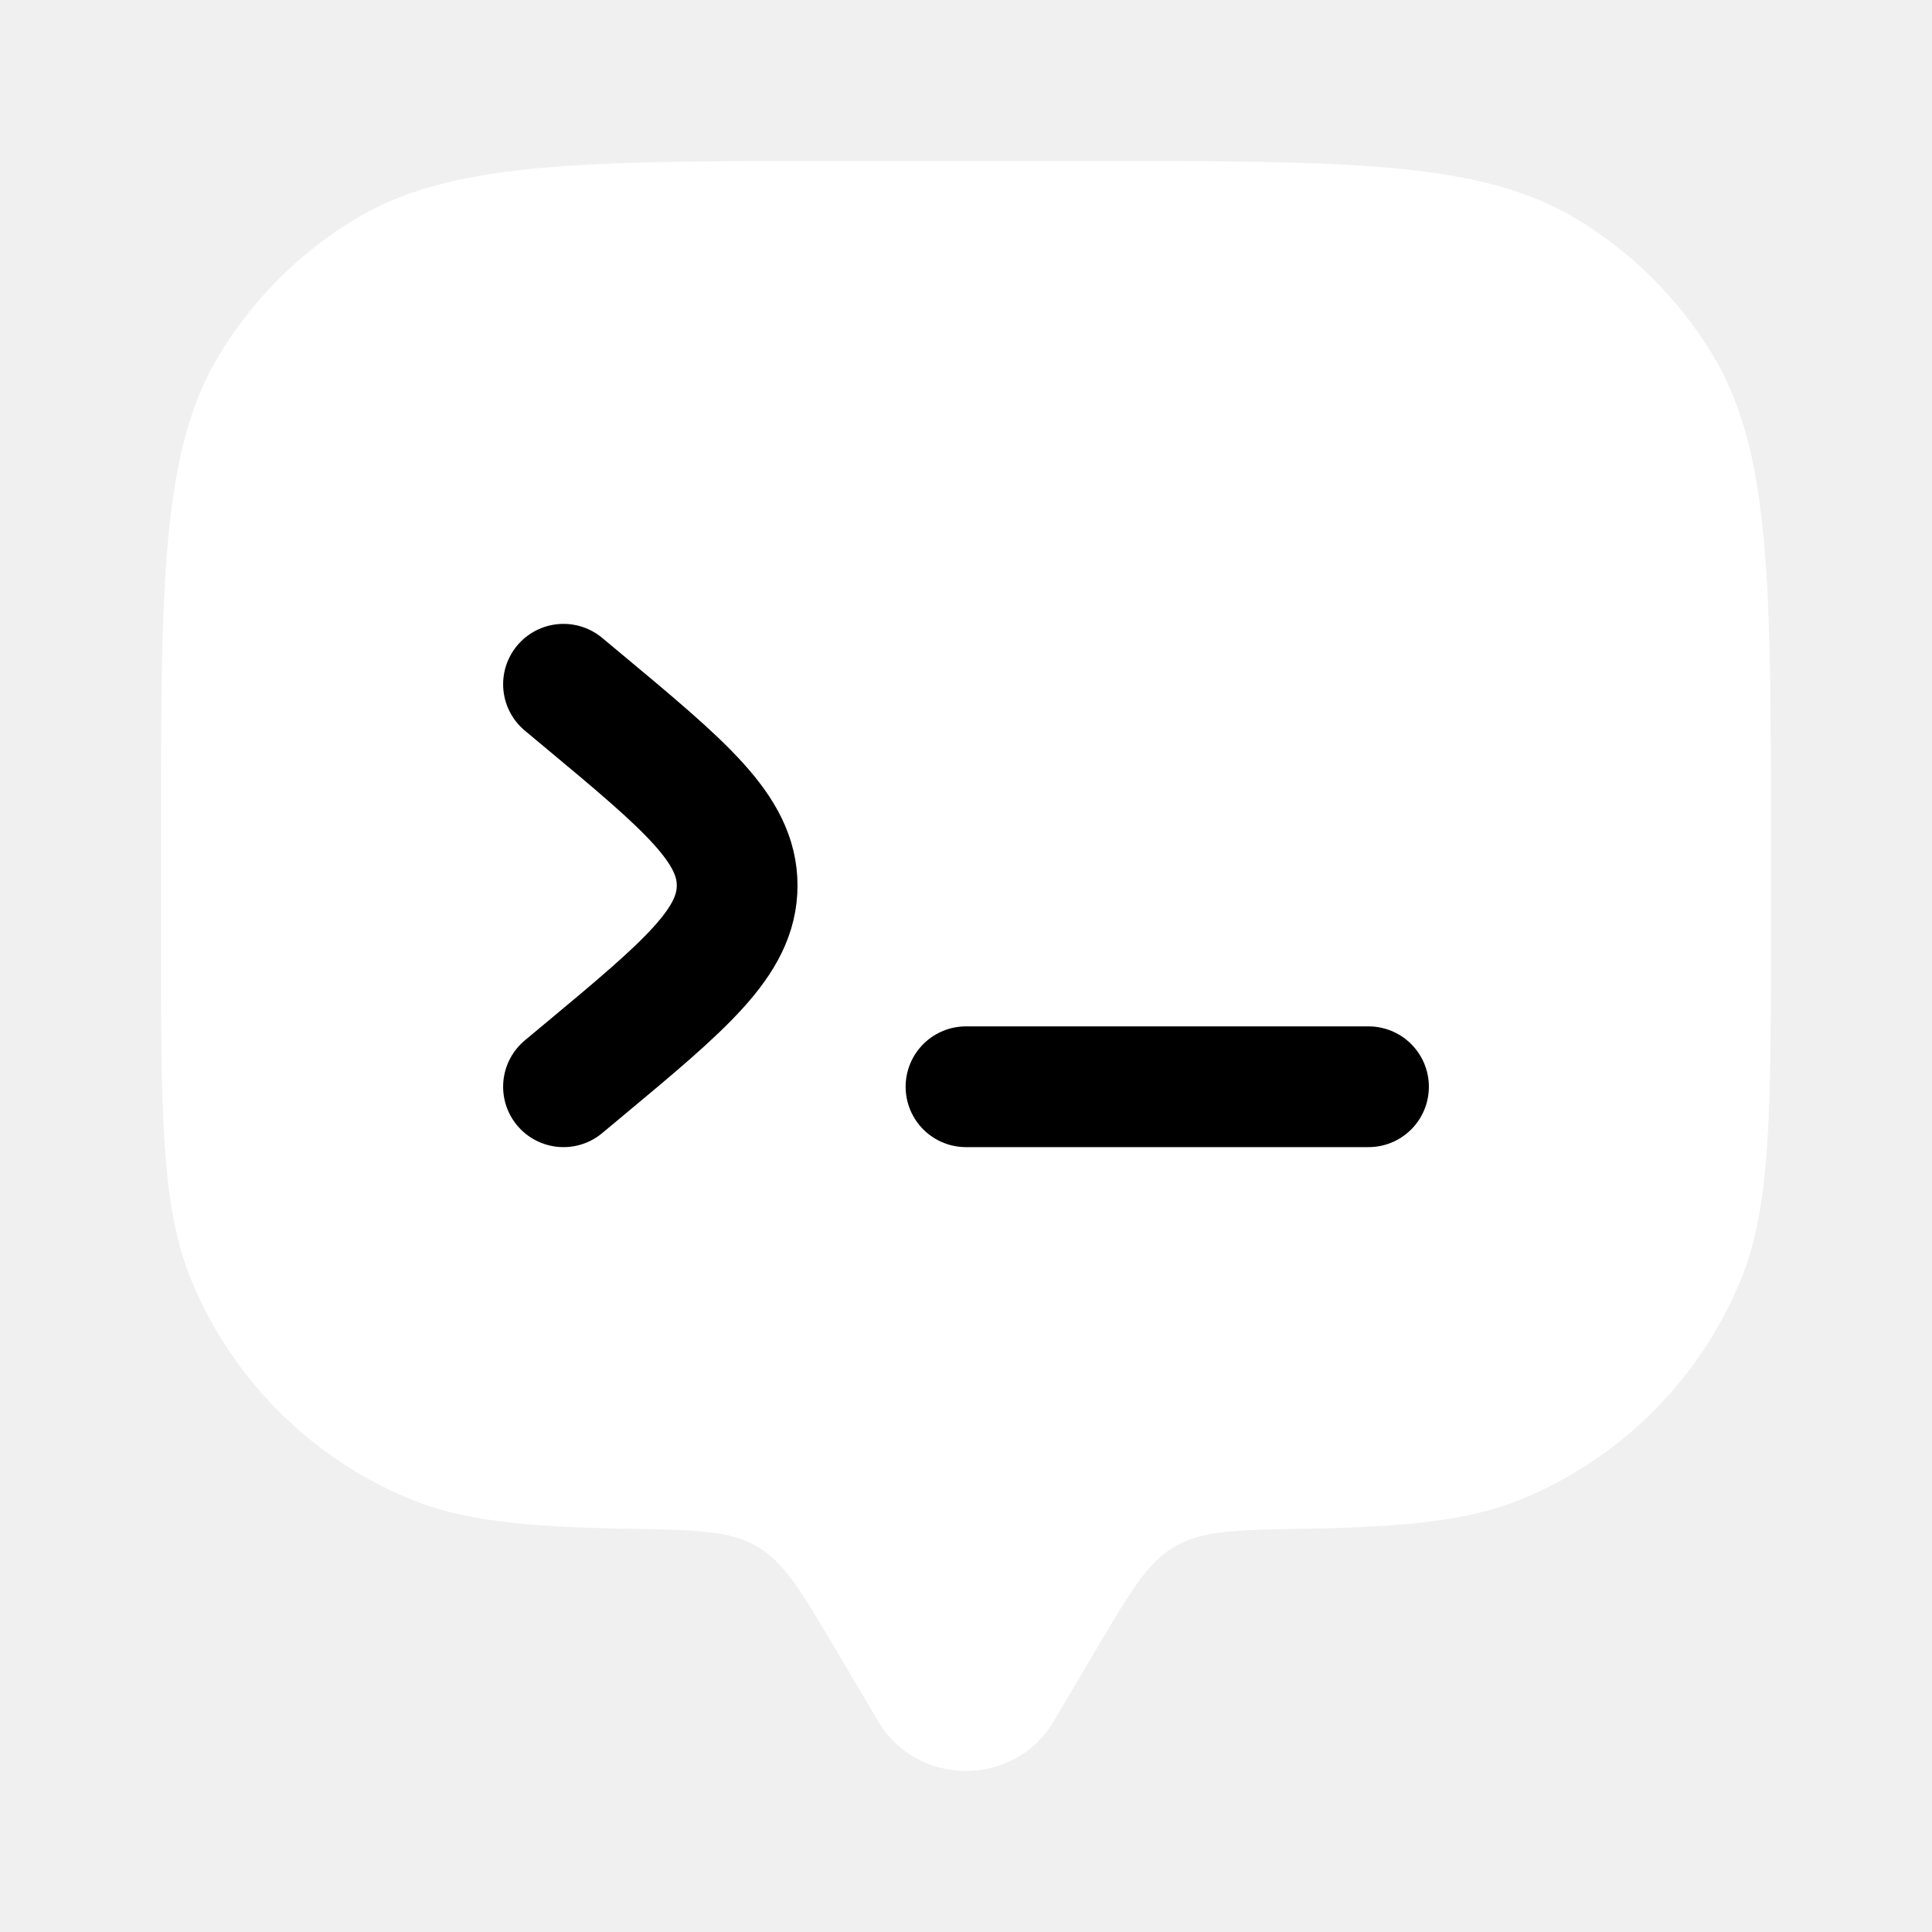
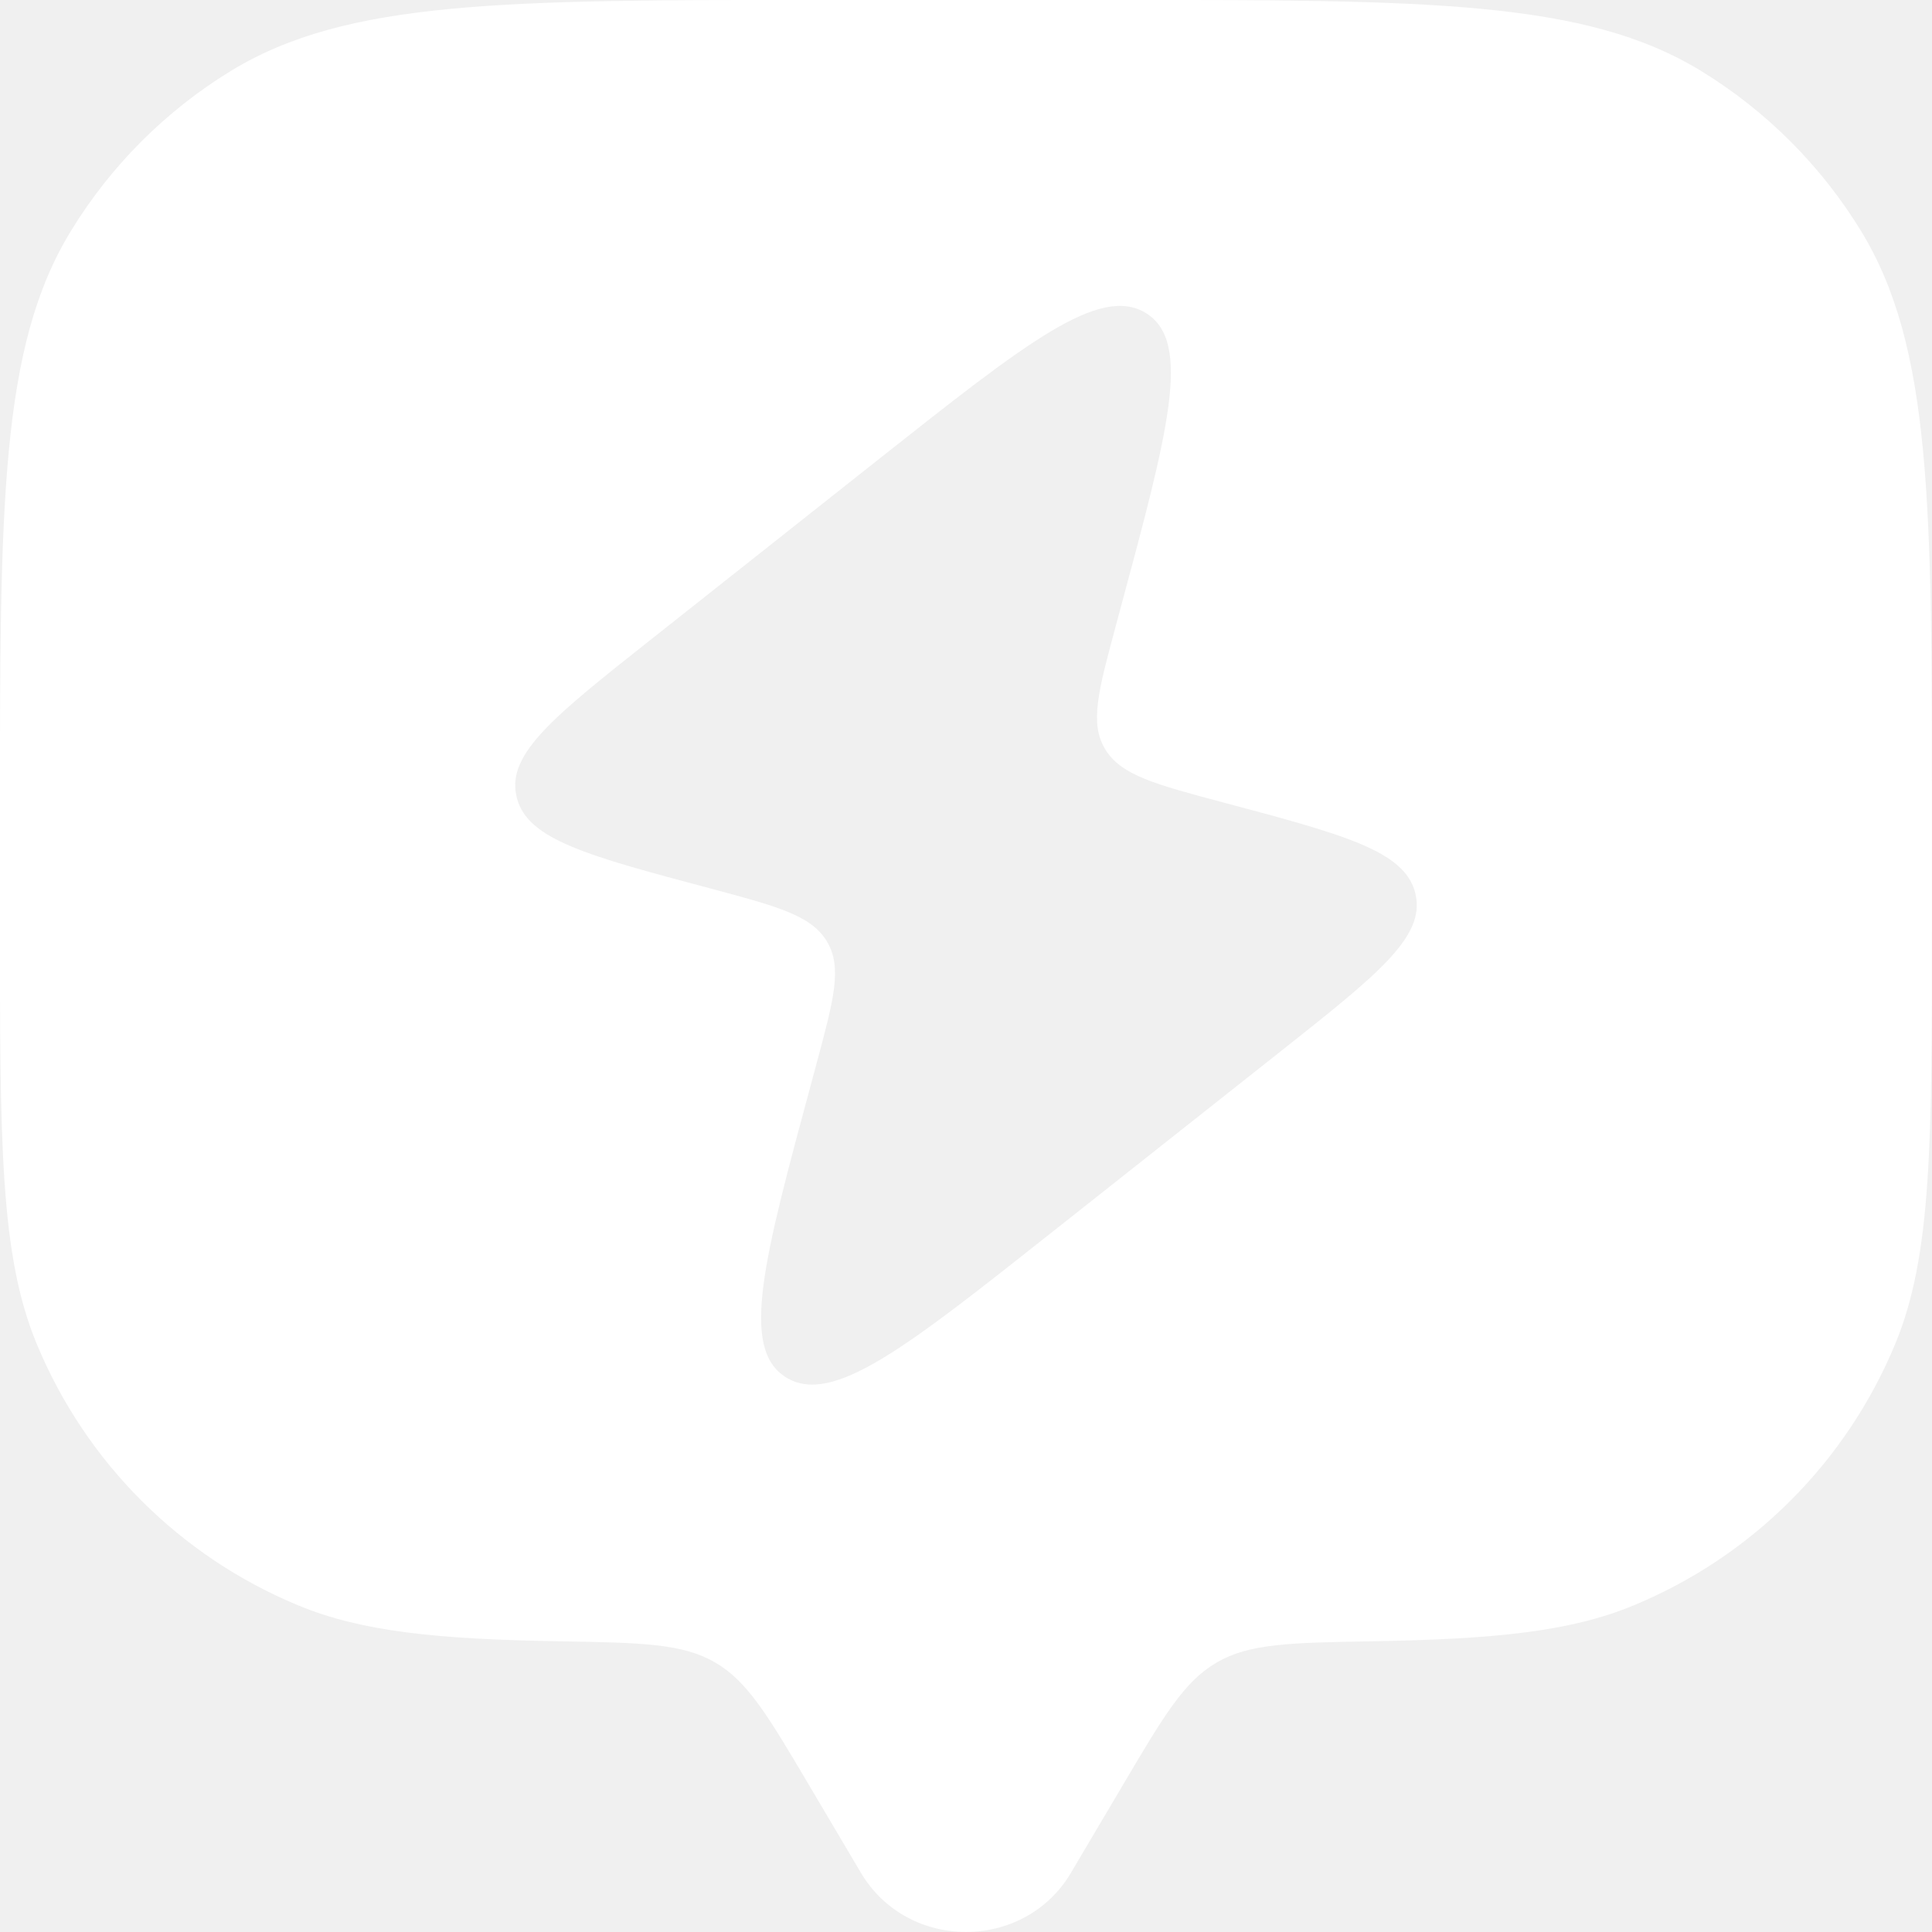
- <svg xmlns="http://www.w3.org/2000/svg" width="144" height="144" viewBox="0 0 144 144" fill="none">
-   <path d="M81.77 122.828L78.518 128.324C75.62 133.22 68.378 133.22 65.474 128.324L62.222 122.828C59.702 118.568 58.442 116.432 56.414 115.256C54.386 114.074 51.836 114.032 46.736 113.942C39.2 113.816 34.478 113.354 30.518 111.71C26.878 110.202 23.571 107.993 20.785 105.207C18 102.421 15.79 99.114 14.282 95.474C11.996 89.966 11.996 82.976 11.996 68.996V62.996C11.996 43.358 11.996 33.536 16.418 26.324C18.89 22.287 22.283 18.893 26.318 16.418C33.536 11.996 43.364 11.996 62.996 11.996H80.996C100.634 11.996 110.456 11.996 117.674 16.418C121.709 18.891 125.101 22.284 127.574 26.318C131.996 33.536 131.996 43.364 131.996 62.996V68.996C131.996 82.976 131.996 89.966 129.716 95.474C128.208 99.114 125.997 102.422 123.21 105.208C120.423 107.994 117.115 110.203 113.474 111.71C109.514 113.354 104.792 113.81 97.256 113.942C92.156 114.032 89.606 114.074 87.578 115.256C85.55 116.432 84.29 118.562 81.77 122.828Z" fill="white" />
-   <path d="M102 81H72M42 51L43.404 52.17C51.096 58.578 54.942 61.782 54.942 66C54.942 70.218 51.102 73.422 43.404 79.83L42 81" stroke="black" stroke-width="9" stroke-linecap="round" />
+ <svg xmlns="http://www.w3.org/2000/svg" width="120" height="120" viewBox="0 0 120 120" fill="none">
+   <path fill-rule="evenodd" clip-rule="evenodd" d="M66.518 116.324L69.77 110.828C72.29 106.562 73.55 104.432 75.578 103.256C77.601 102.077 80.143 102.032 85.216 101.943L85.256 101.942C92.792 101.81 97.514 101.354 101.474 99.71C105.115 98.203 108.423 95.994 111.21 93.208C113.997 90.422 116.208 87.114 117.716 83.474C119.996 77.966 119.996 70.976 119.996 56.996V56.996V50.996V50.996C119.996 31.364 119.996 21.536 115.574 14.318C113.101 10.284 109.709 6.891 105.674 4.418C98.456 -0.004 88.634 -0.004 68.996 -0.004H50.996C31.364 -0.004 21.536 -0.004 14.318 4.418C10.283 6.893 6.89 10.287 4.418 14.324C-0.004 21.536 -0.004 31.358 -0.004 50.996V56.996C-0.004 70.976 -0.004 77.966 2.282 83.474C3.79 87.114 6 90.421 8.785 93.207C11.571 95.993 14.878 98.203 18.518 99.71C22.478 101.354 27.2 101.816 34.736 101.942L34.776 101.943C39.849 102.032 42.391 102.077 44.414 103.256C46.437 104.429 47.695 106.557 50.202 110.794L50.222 110.828L53.474 116.324C56.378 121.22 63.62 121.22 66.518 116.324ZM40.402 39.744L54.567 28.533L54.609 28.499C63.74 21.277 68.307 17.666 71.185 19.451C74.059 21.239 72.564 26.781 69.579 37.849L69.575 37.865L69.294 38.913L69.286 38.943C68.216 42.919 67.68 44.911 68.626 46.499L68.675 46.583C69.659 48.154 71.751 48.713 75.928 49.829L75.937 49.831C83.473 51.836 87.233 52.842 87.901 55.448L87.929 55.58C88.505 58.206 85.542 60.552 79.6 65.256L79.592 65.262L65.428 76.467L65.418 76.474C56.265 83.72 51.698 87.336 48.817 85.548C45.941 83.76 47.432 78.22 50.426 67.141L50.708 66.094L50.716 66.063C51.786 62.088 52.322 60.096 51.375 58.5L51.326 58.416C50.343 56.846 48.25 56.287 44.074 55.171L44.065 55.168C36.529 53.163 32.761 52.157 32.1 49.552L32.072 49.419C31.489 46.8 34.462 44.446 40.402 39.744Z" fill="white" />
</svg>
